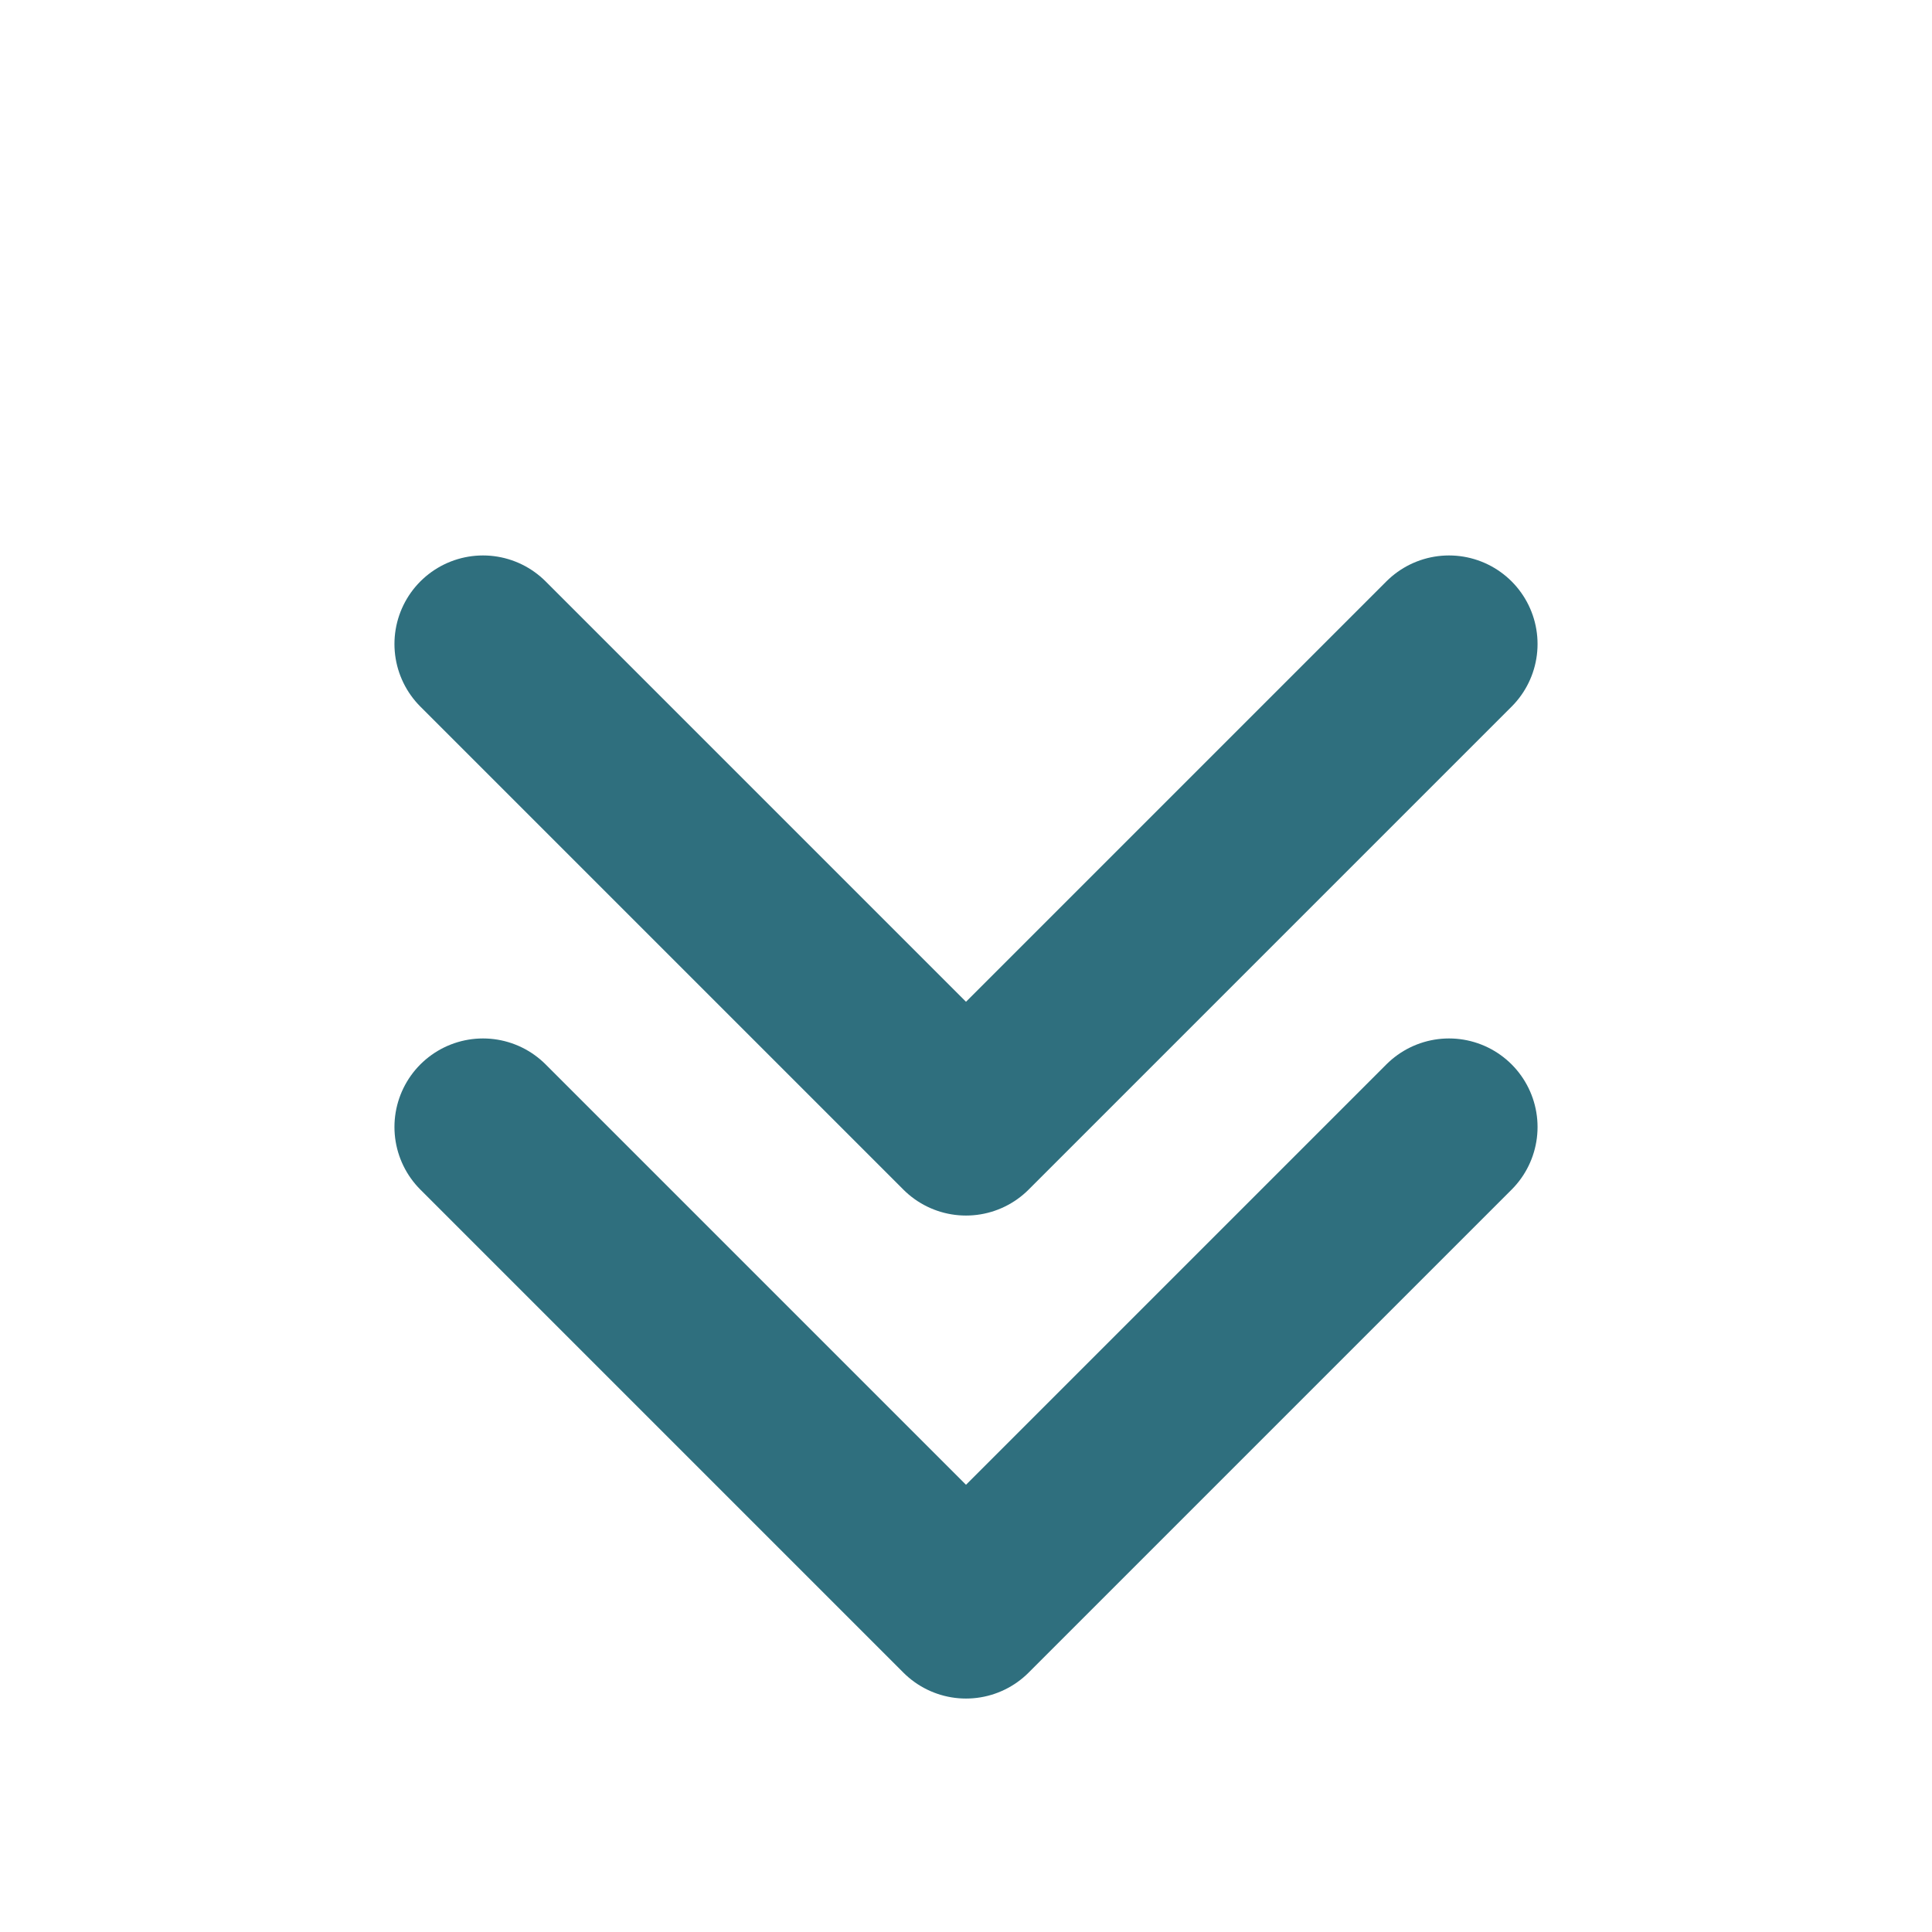
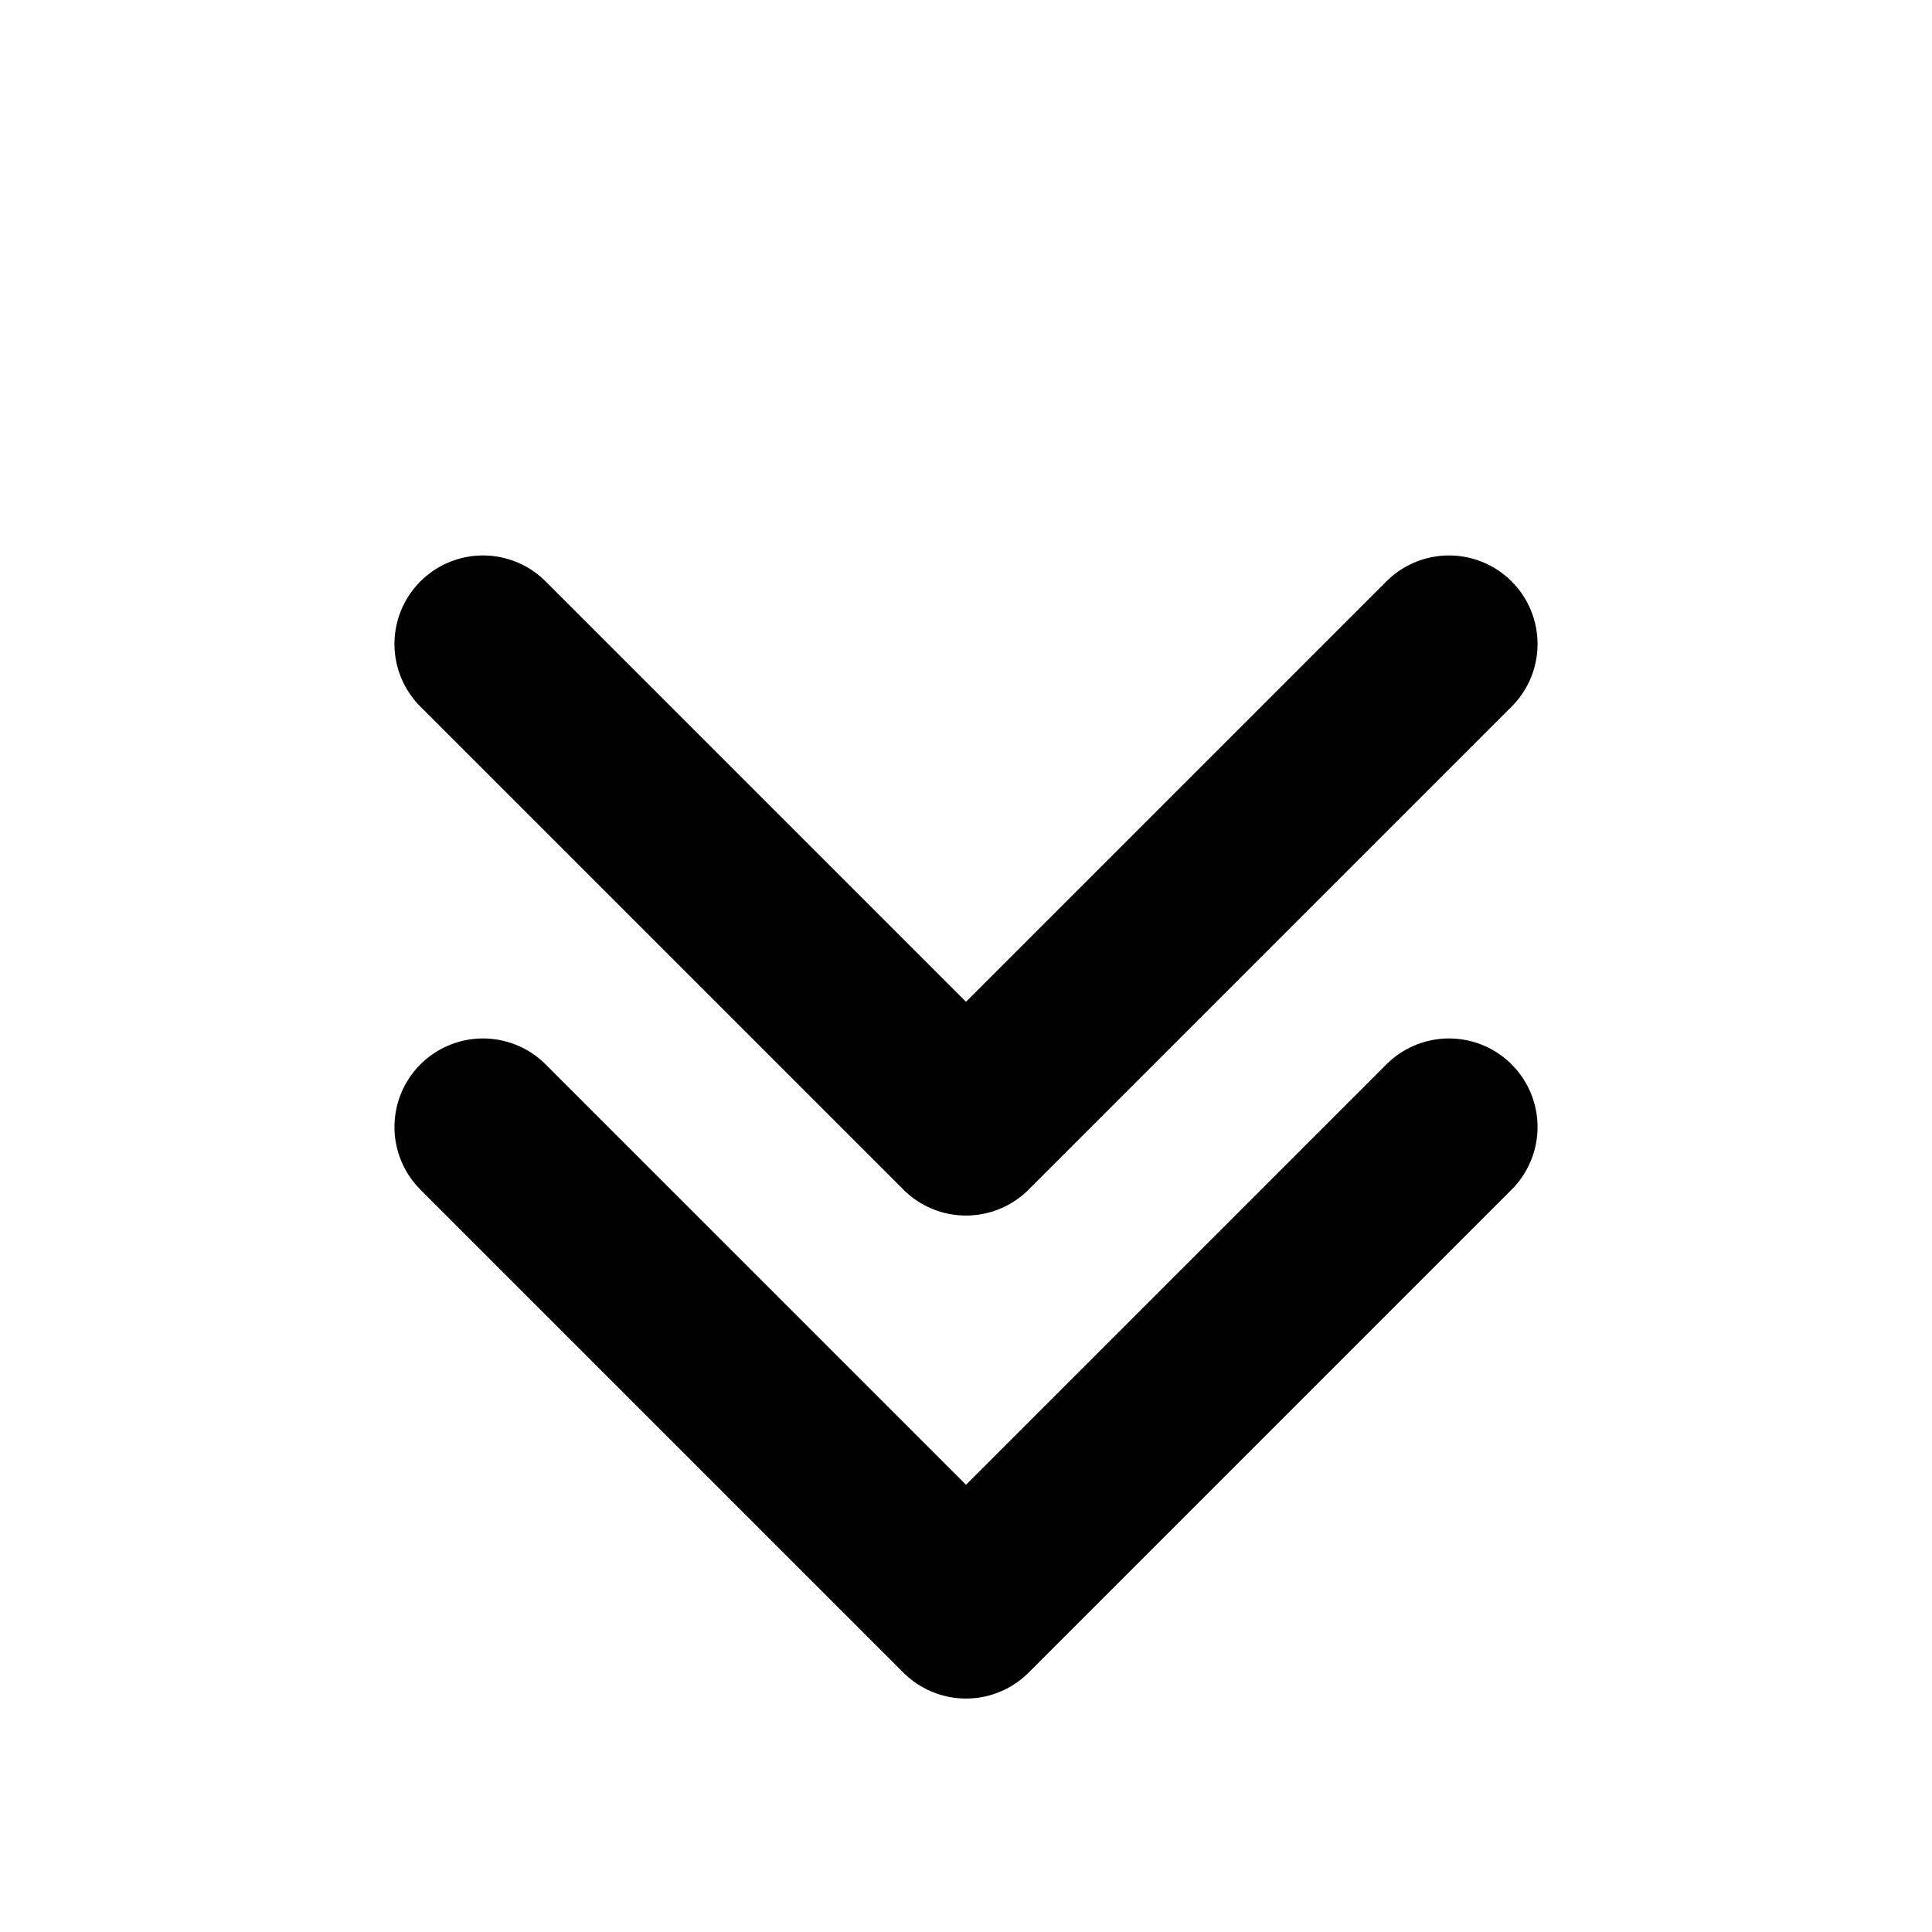
<svg xmlns="http://www.w3.org/2000/svg" viewBox="0 0 24 24" fill="none">
-   <polyline points="6 8 12 14 18 8" stroke="#2f6f7e" stroke-width="2.2" stroke-linecap="round" stroke-linejoin="round" />
-   <polyline points="6 14 12 20 18 14" stroke="#2f6f7e" stroke-width="2.2" stroke-linecap="round" stroke-linejoin="round" />
+   <polyline points="6 8 12 14 18 8" stroke="currentColor" stroke-width="2.2" stroke-linecap="round" stroke-linejoin="round" />
+   <polyline points="6 14 12 20 18 14" stroke="currentColor" stroke-width="2.2" stroke-linecap="round" stroke-linejoin="round" />
</svg>
